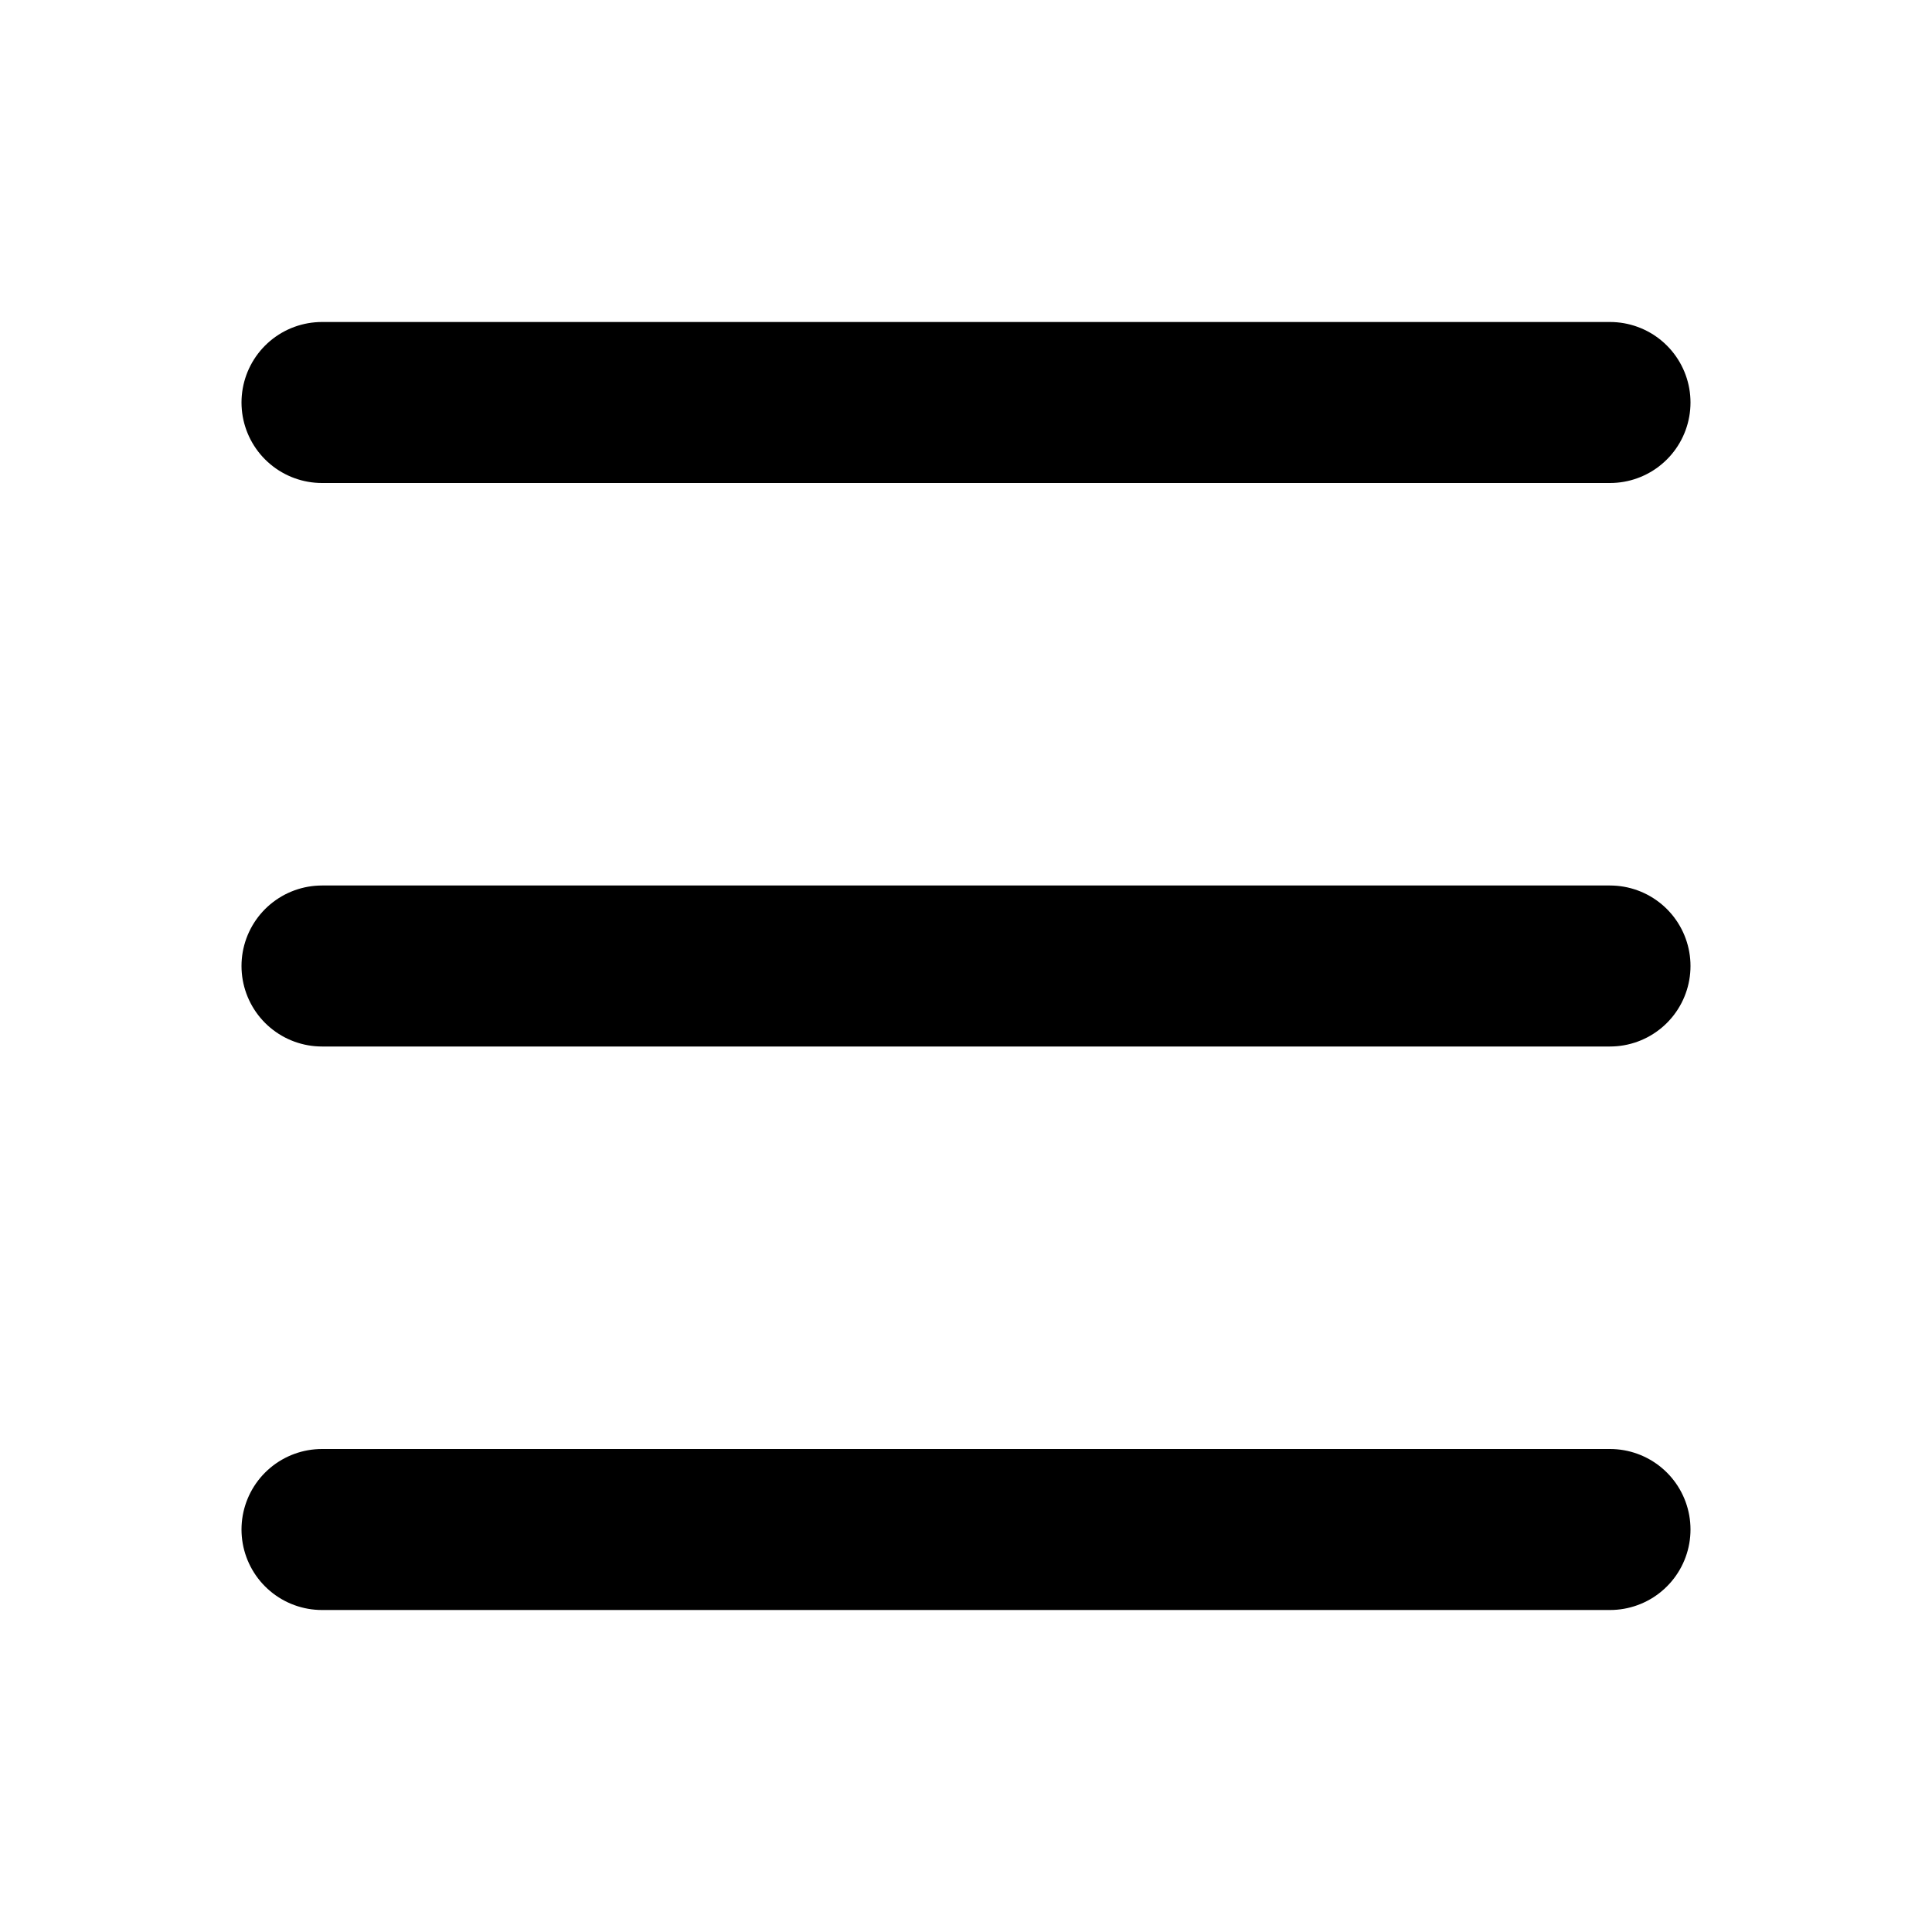
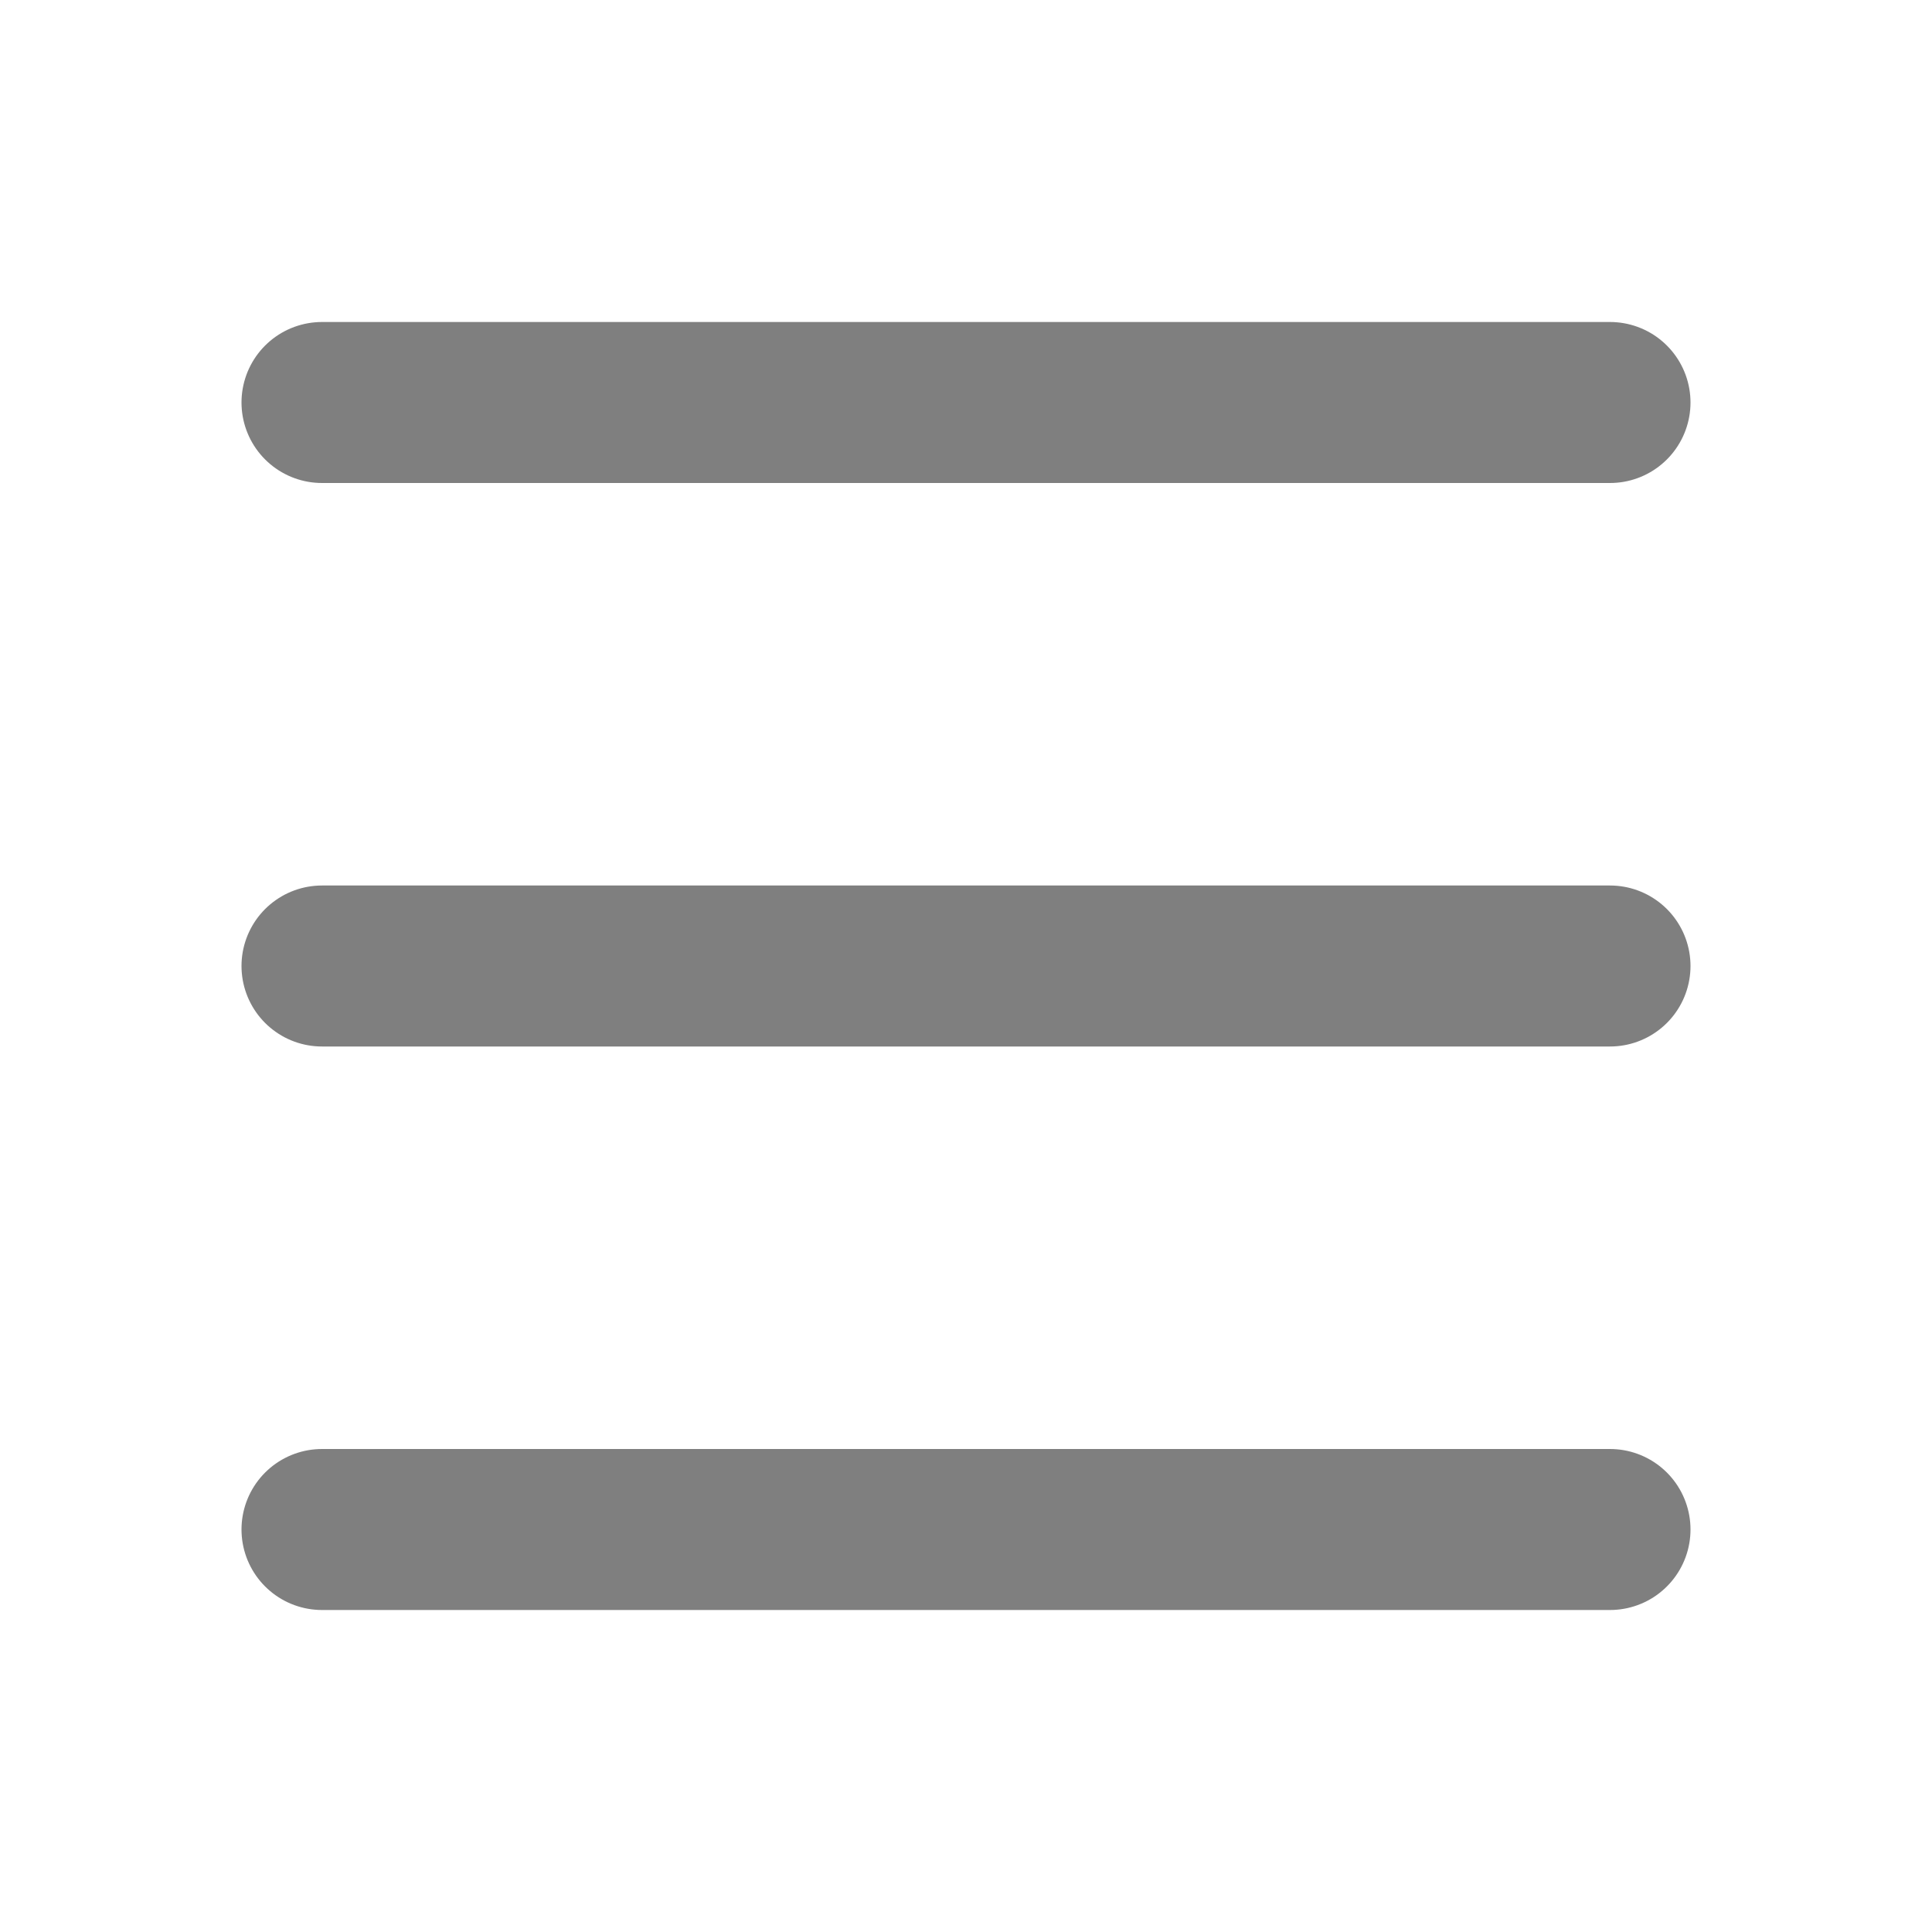
- <svg xmlns="http://www.w3.org/2000/svg" width="24" height="24" viewBox="0 0 24 24" fill="none" stroke="currentColor" stroke-width="2" stroke-linecap="round" stroke-linejoin="round" class="lucide lucide-menu preview-icon">
+ <svg xmlns="http://www.w3.org/2000/svg" width="24" height="24" viewBox="0 0 24 24" fill="none" stroke="rgba(0,0,0,0.5)" stroke-width="2" stroke-linecap="round" stroke-linejoin="round" class="lucide lucide-menu preview-icon">
  <path d="M4 5h16" />
  <path d="M4 12h16" />
  <path d="M4 19h16" />
</svg>
